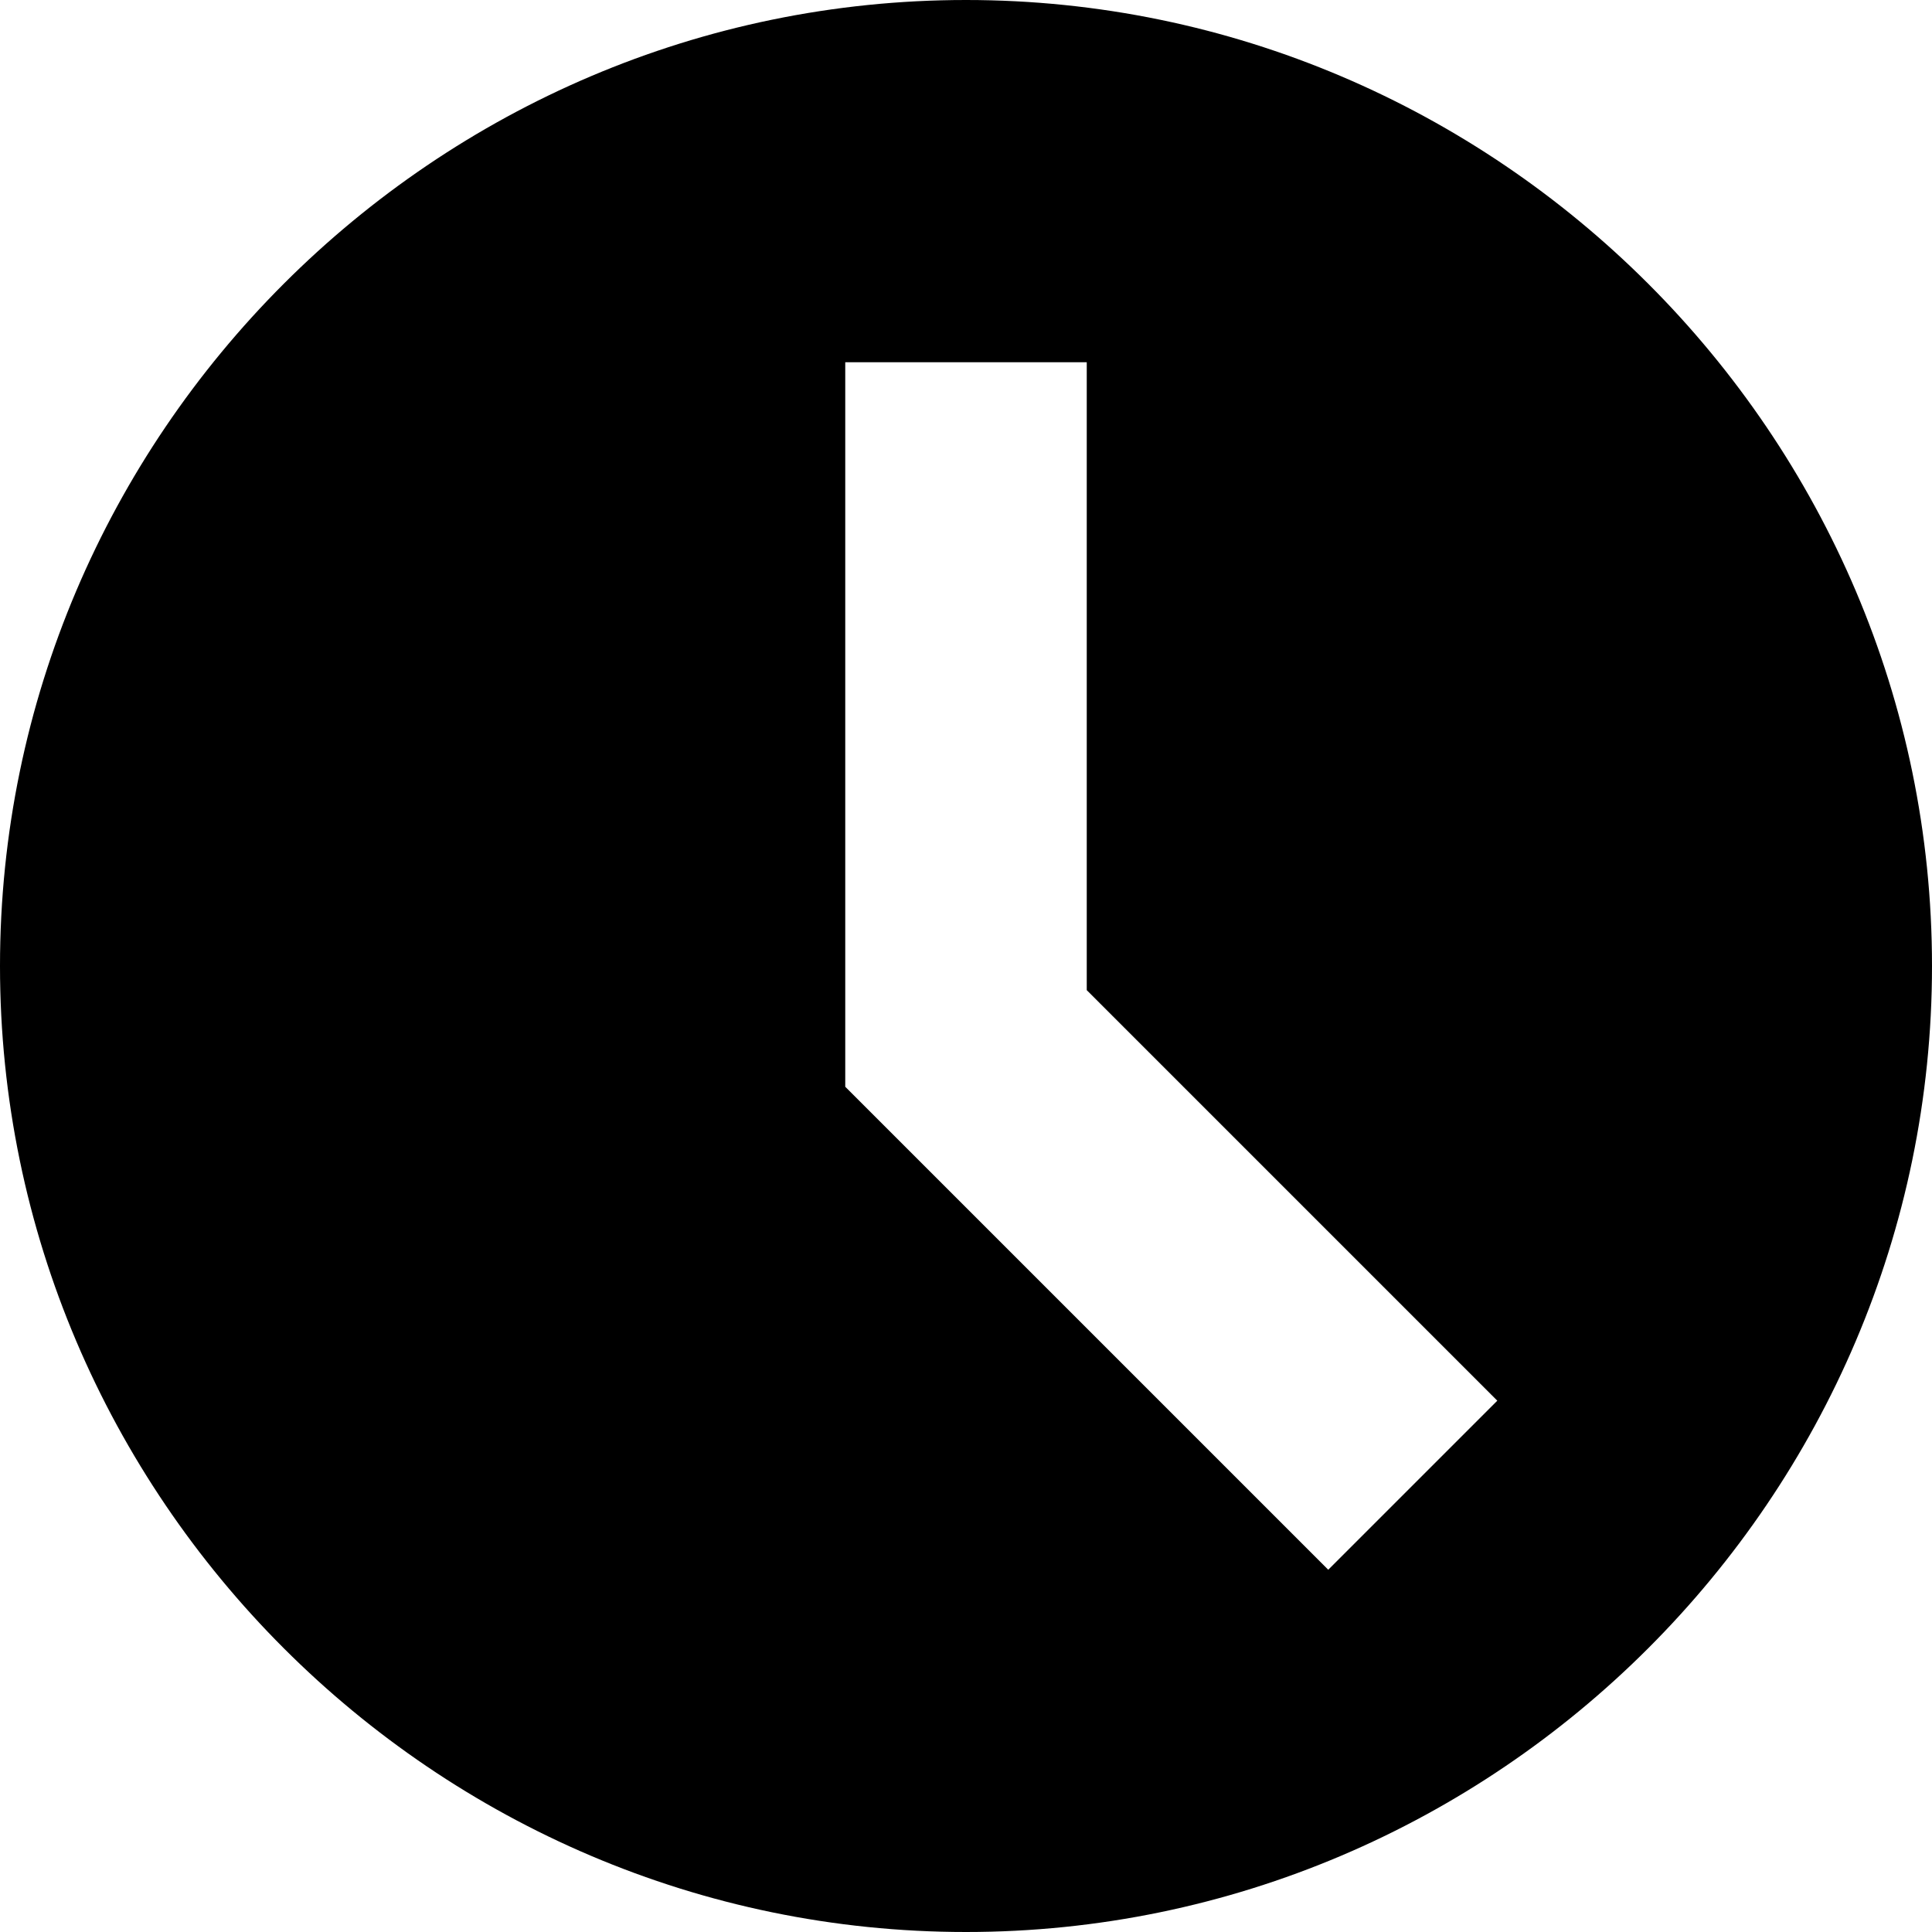
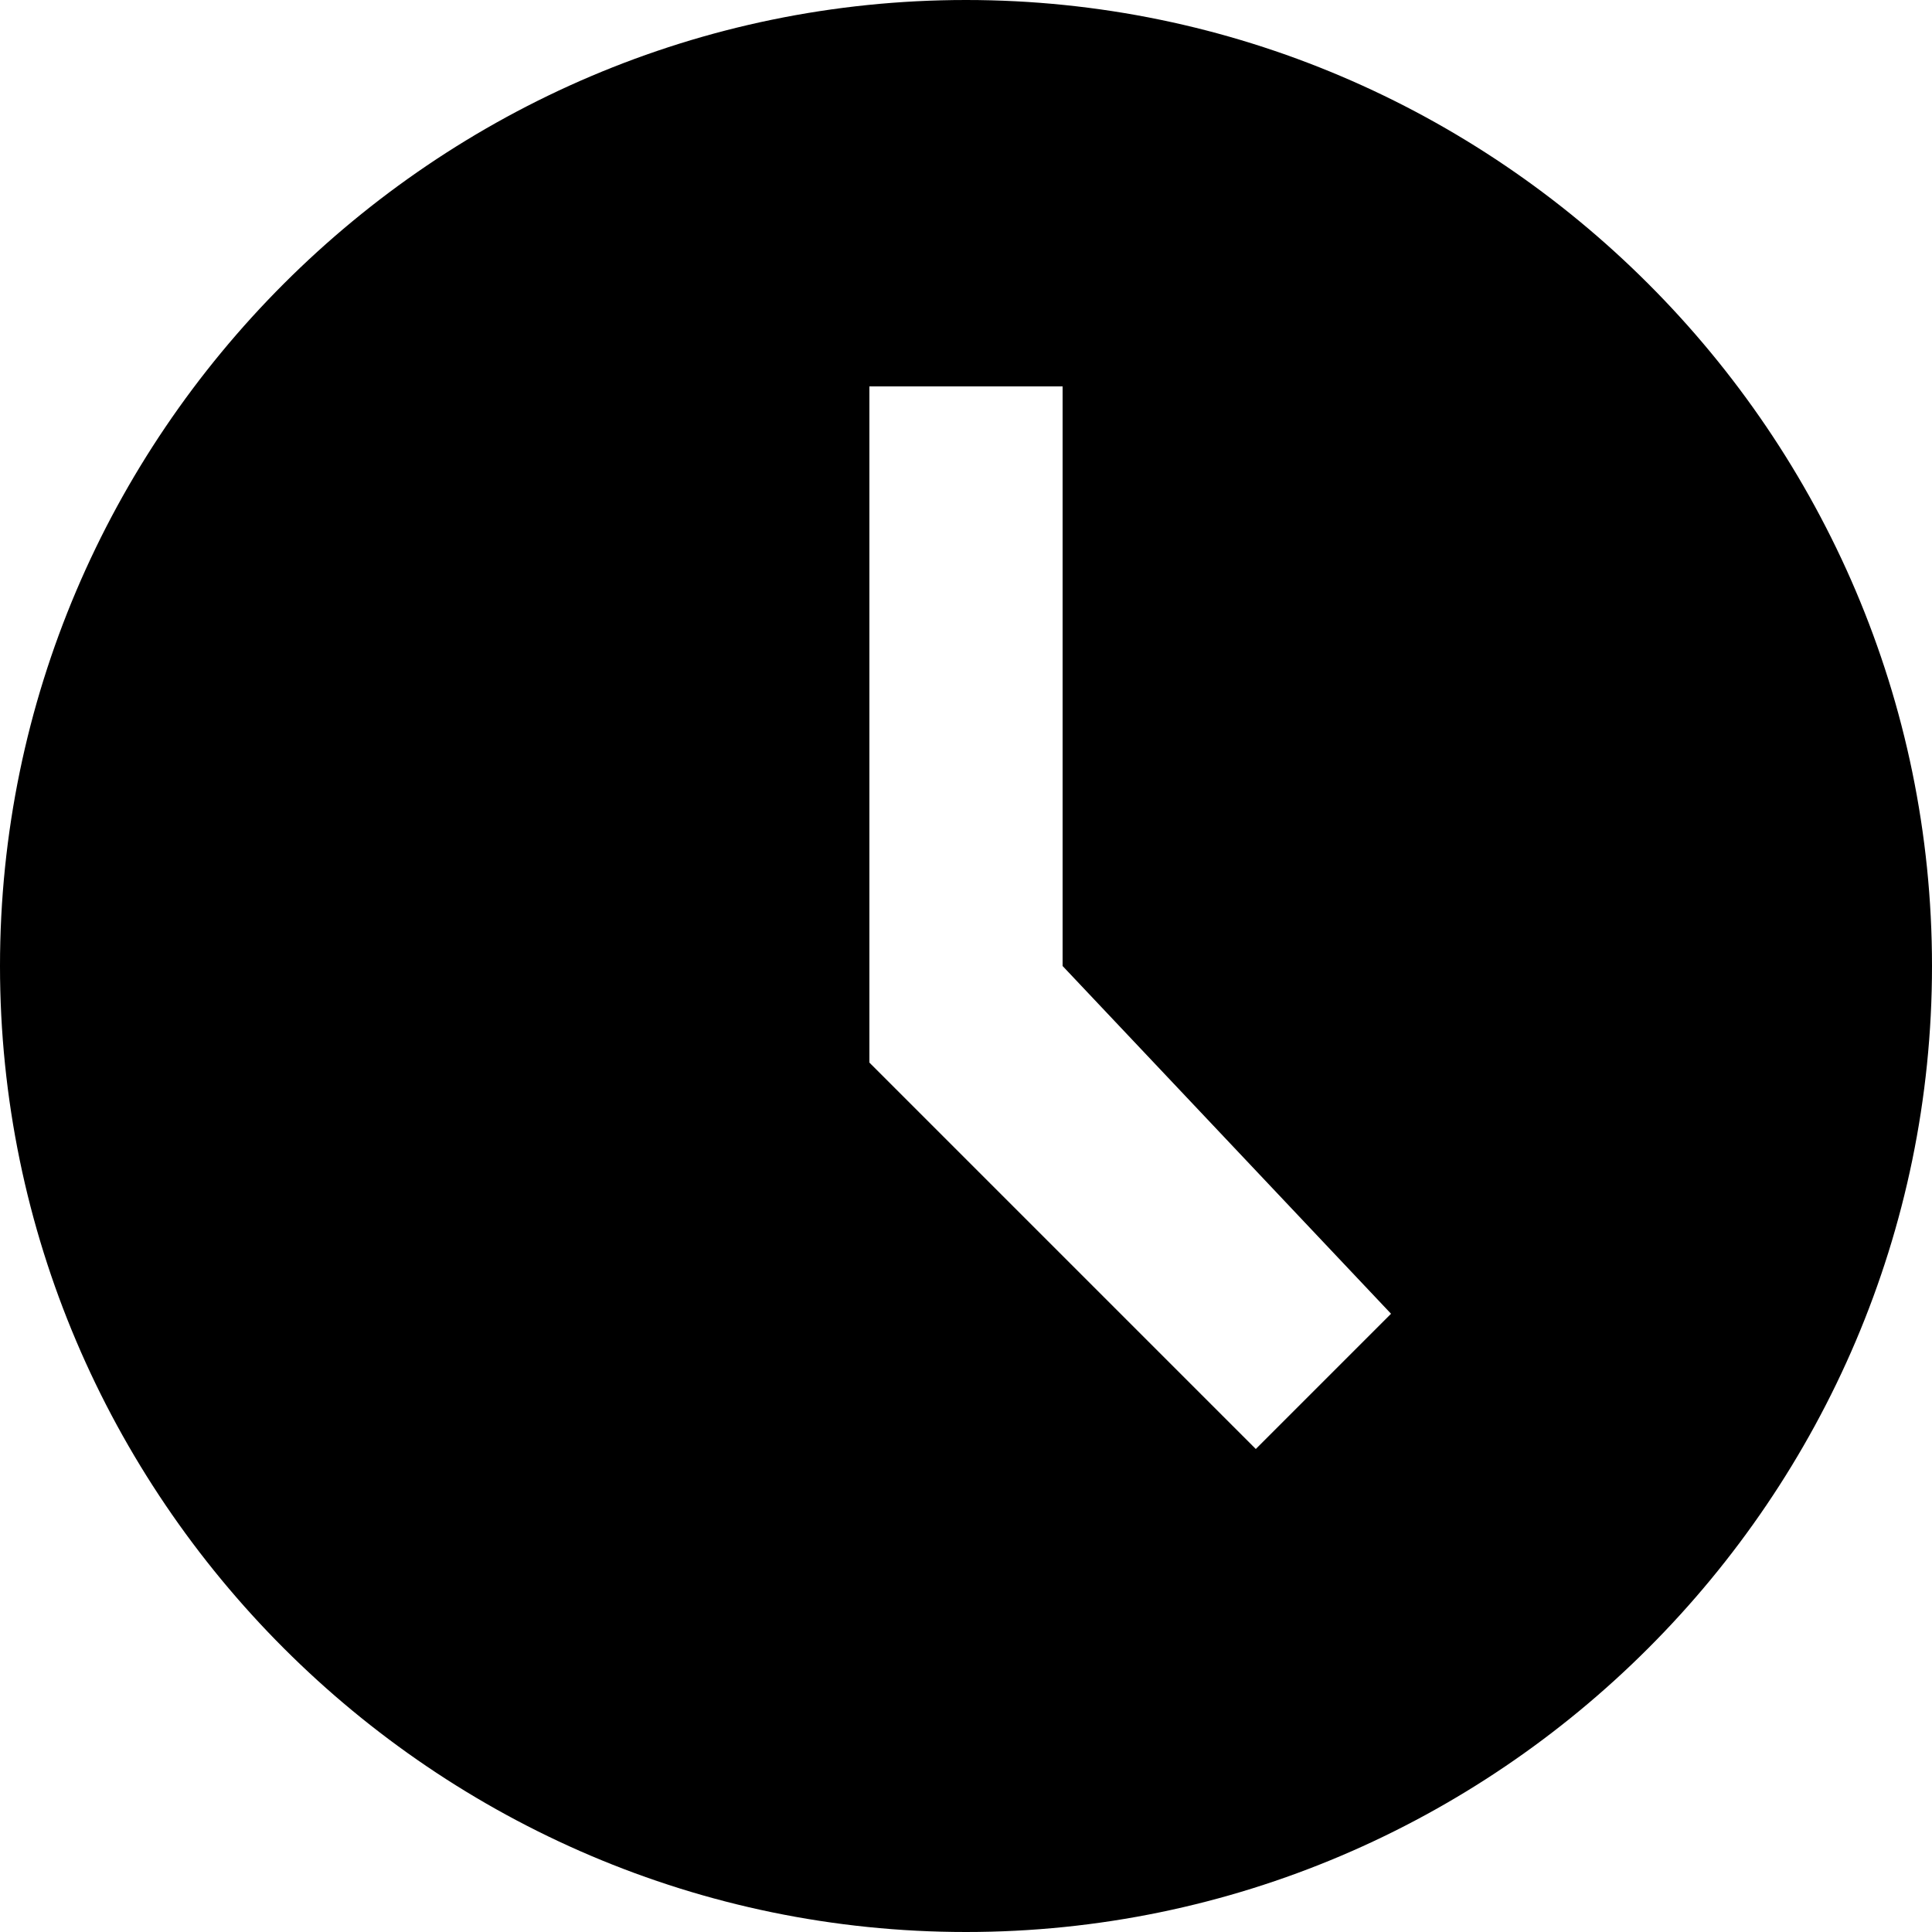
- <svg xmlns="http://www.w3.org/2000/svg" version="1.1" id="Layer_1" x="0px" y="0px" width="16px" height="16px" viewBox="0 0 16 16" style="enable-background:new 0 0 16 16;" xml:space="preserve">
-   <path d="M8,0C3.6,0,0,3.6,0,8s3.6,8,8,8s8-3.6,8-8S12.4,0,8,0z M11,13L7,9V3h2v5.2l3.4,3.4L11,13z" />
+ <svg xmlns="http://www.w3.org/2000/svg" version="1.1" id="Layer_1" x="0px" y="0px" width="20px" height="20px" viewBox="0 0 20 20" style="enable-background:new 0 0 20 20;" xml:space="preserve">
+   <path d="M10,0C4.5,0,0,4.5,0,10s4.5,10,10,10s10-4.5,10-10S15.5,0,10,0z M13,15l-4-4V4h2v6l3.4,3.6L13,15z" />
</svg>
